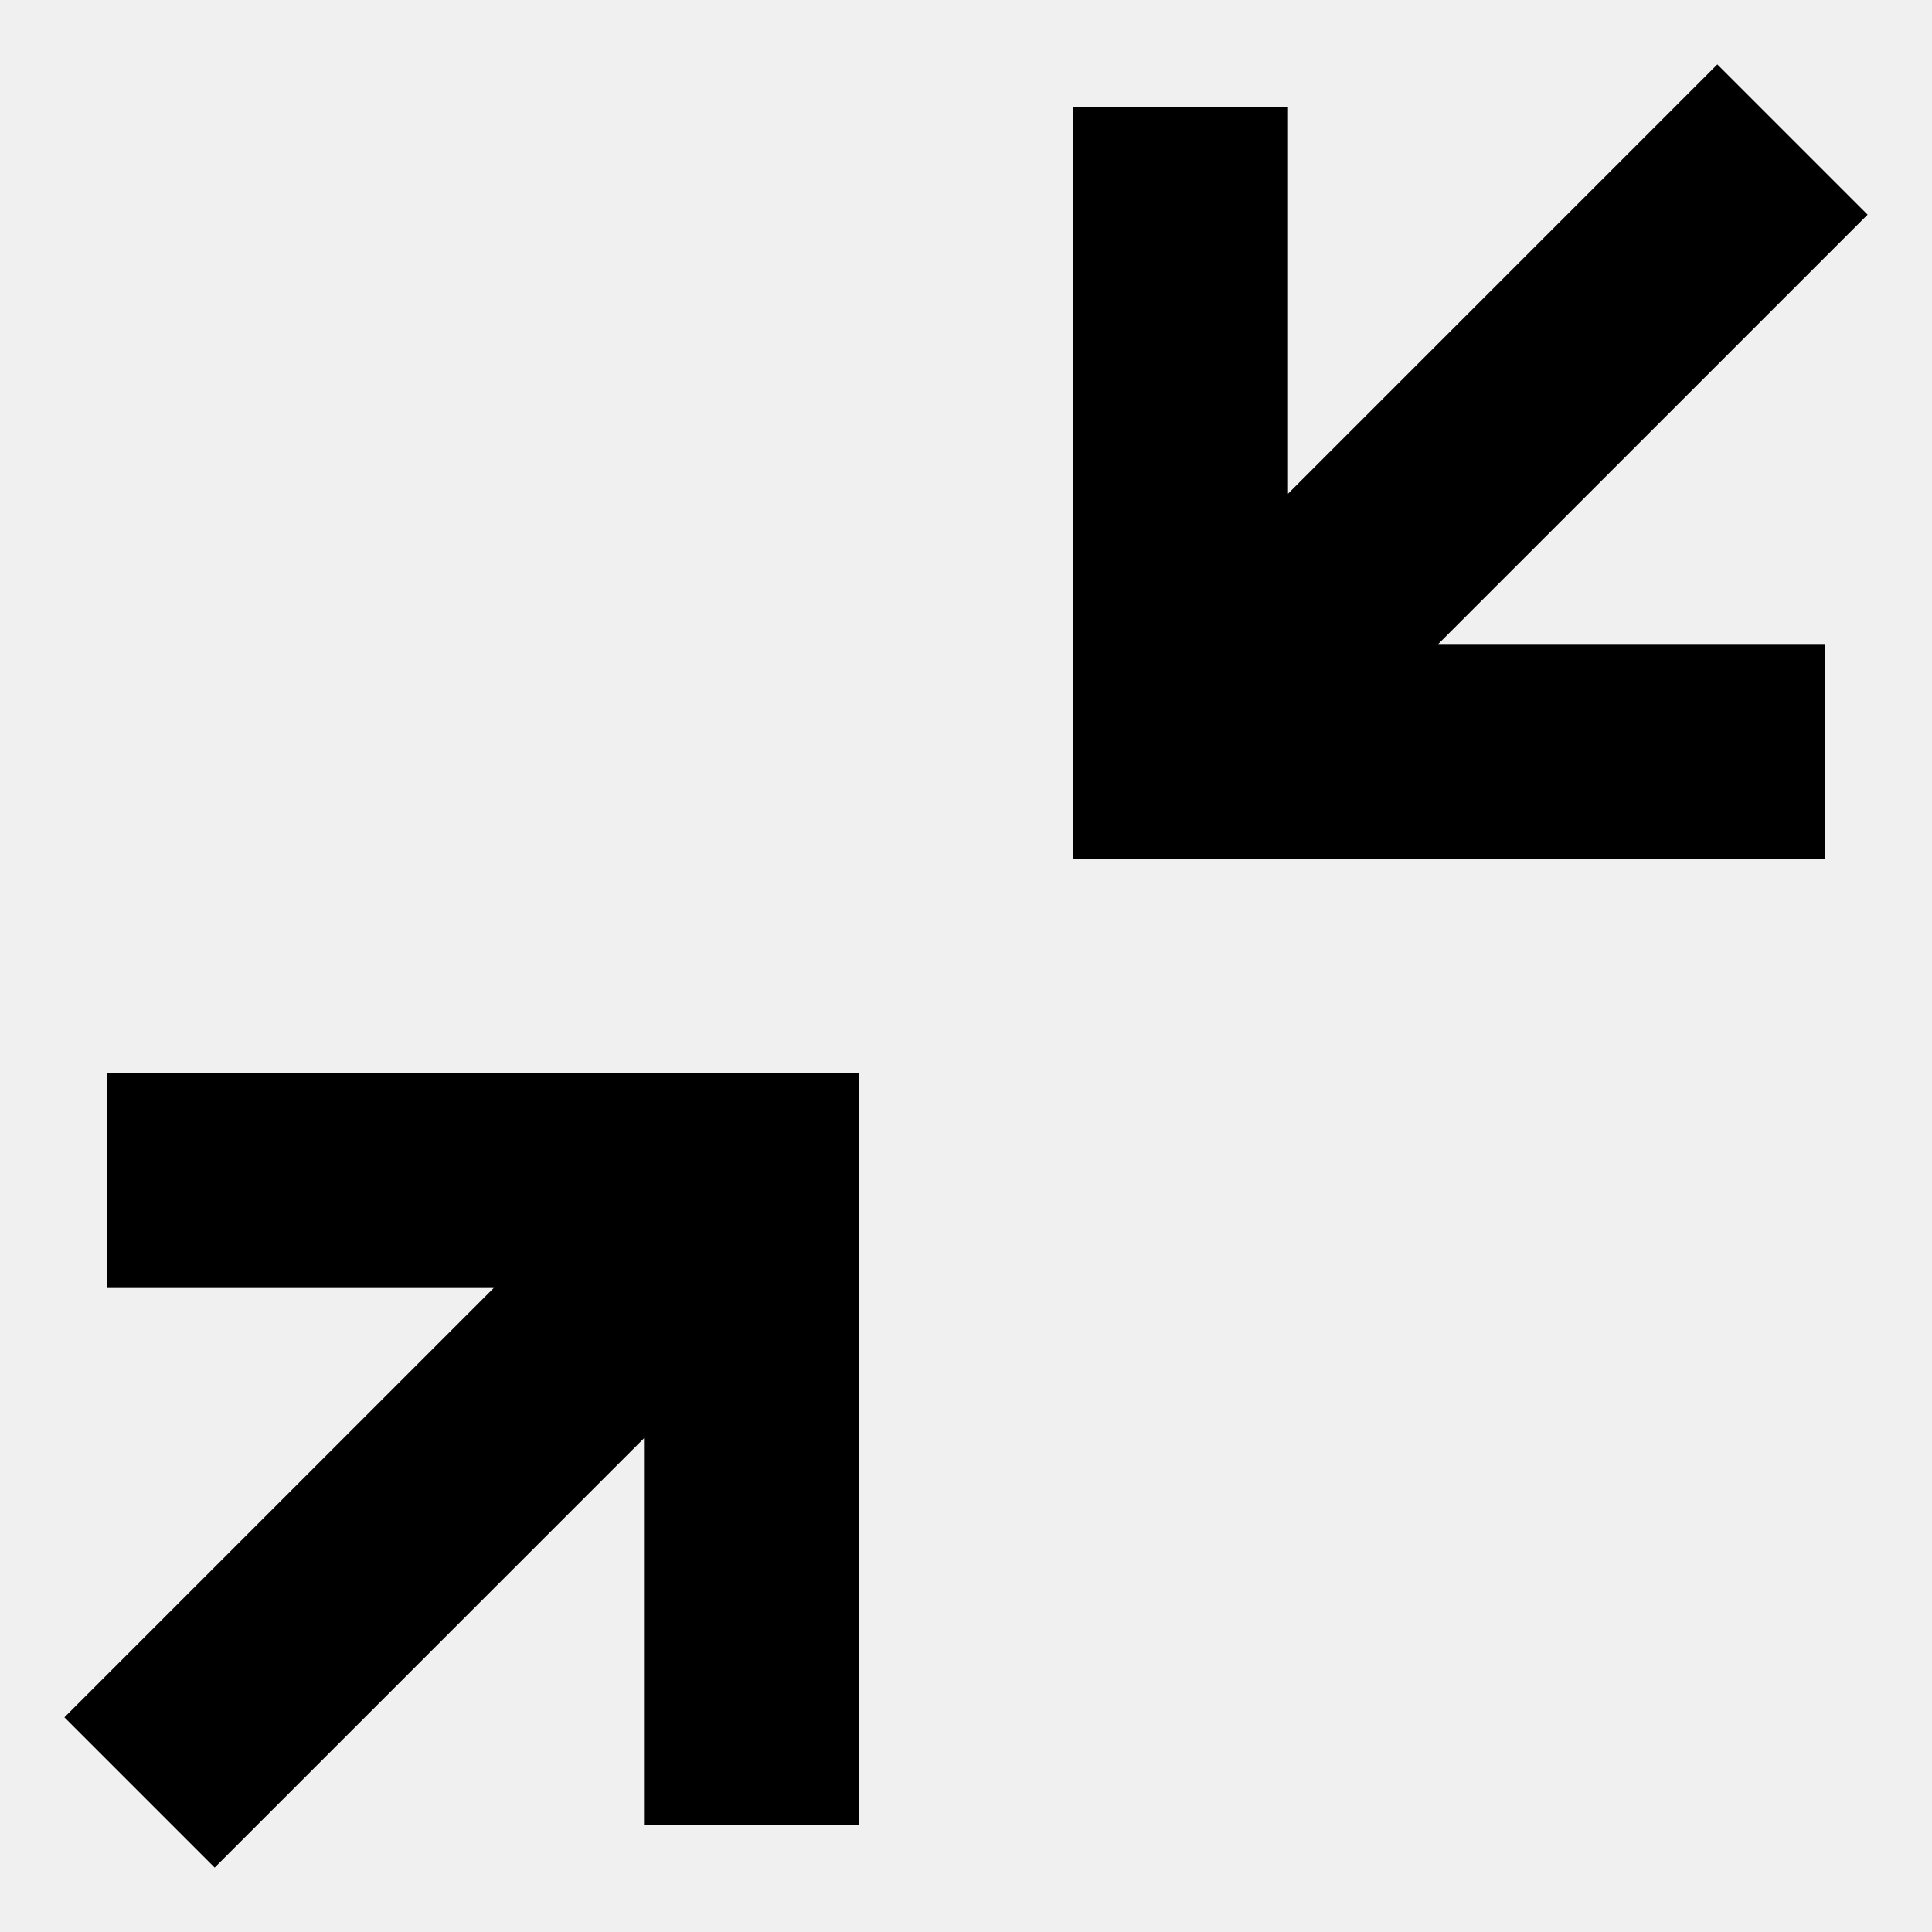
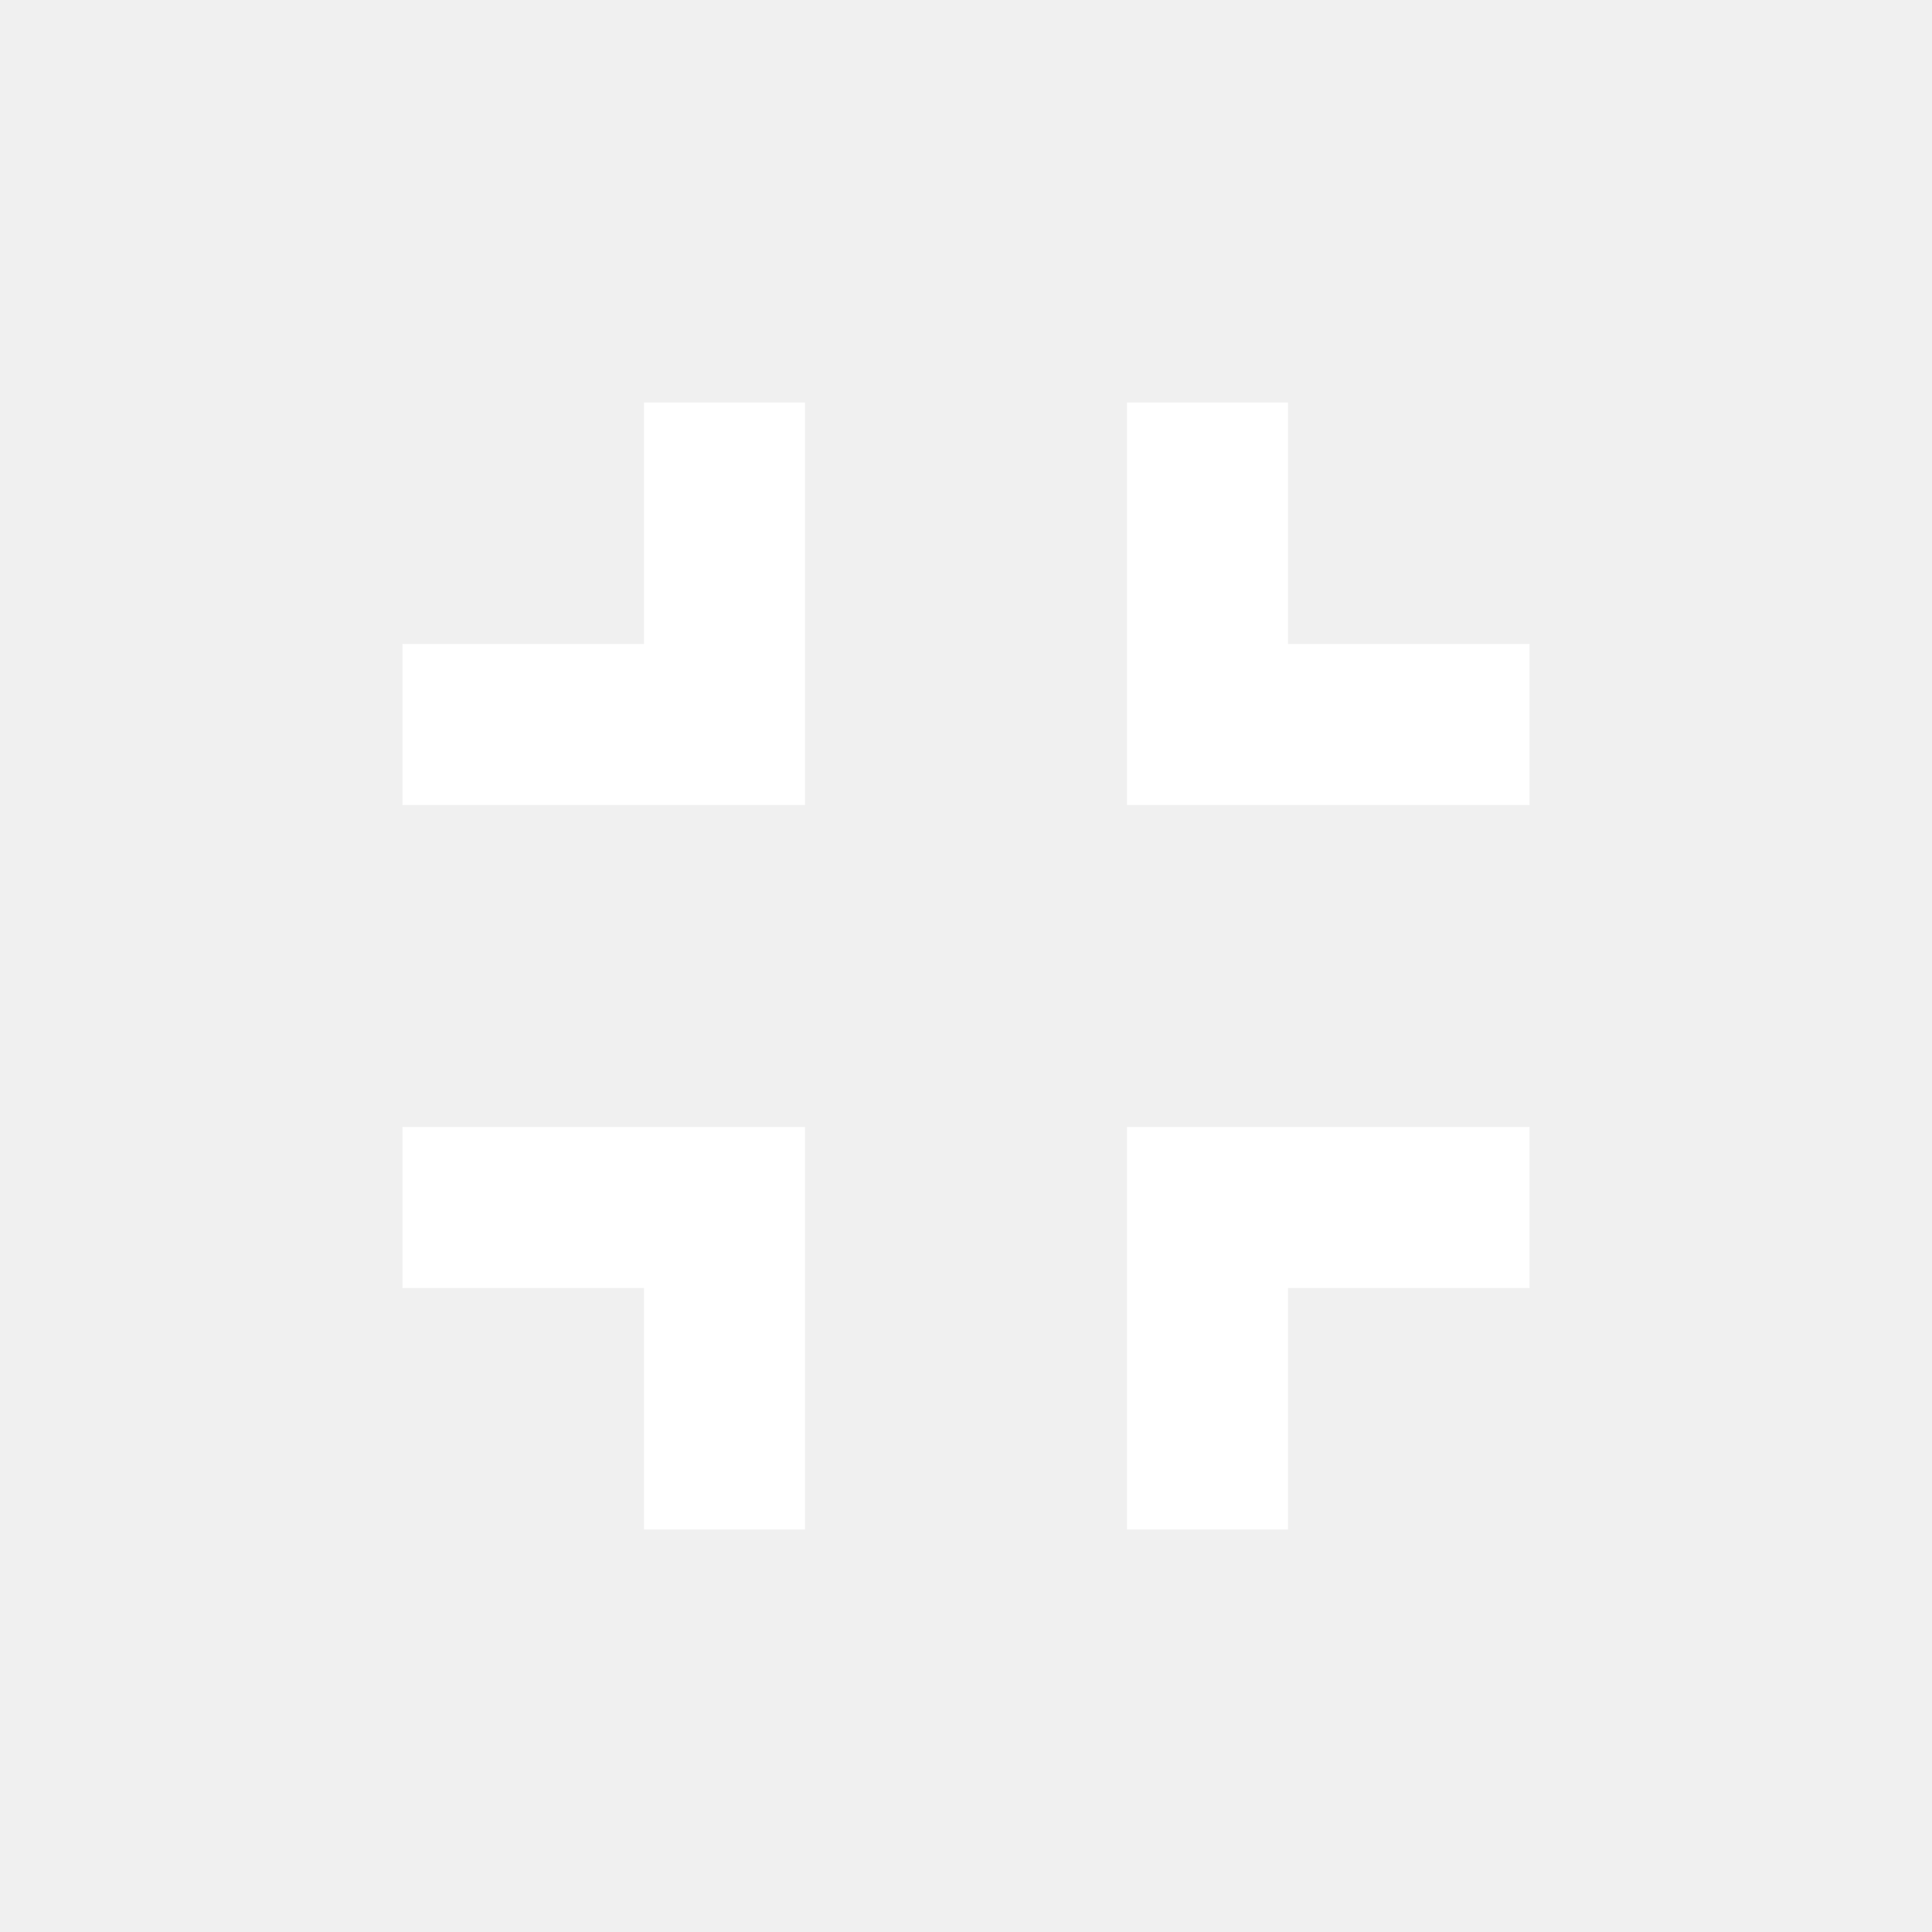
- <svg xmlns="http://www.w3.org/2000/svg" width="18px" height="18px" viewBox="0 0 18 18" version="1.1">
-   <g>
-     <polygon points="1 12 4.6 12 0.6 16 2 17.4 6 13.4 6 17 8 17 8 10 1 10" />
-     <polygon points="16 0.6 12 4.6 12 1 10 1 10 8 17 8 17 6 13.4 6 17.4 2" />
-   </g>
+ <svg xmlns="http://www.w3.org/2000/svg" fill="#FFFFFF" height="24" viewBox="0 0 24 24" width="24">
+   <path d="M0 0h24v24H0z" fill="none" />
+   <path d="M5 16h3v3h2v-5H5v2zm3-8H5v2h5V5H8v3zm6 11h2v-3h3v-2h-5v5zm2-11V5h-2v5h5V8h-3z" />
</svg>
